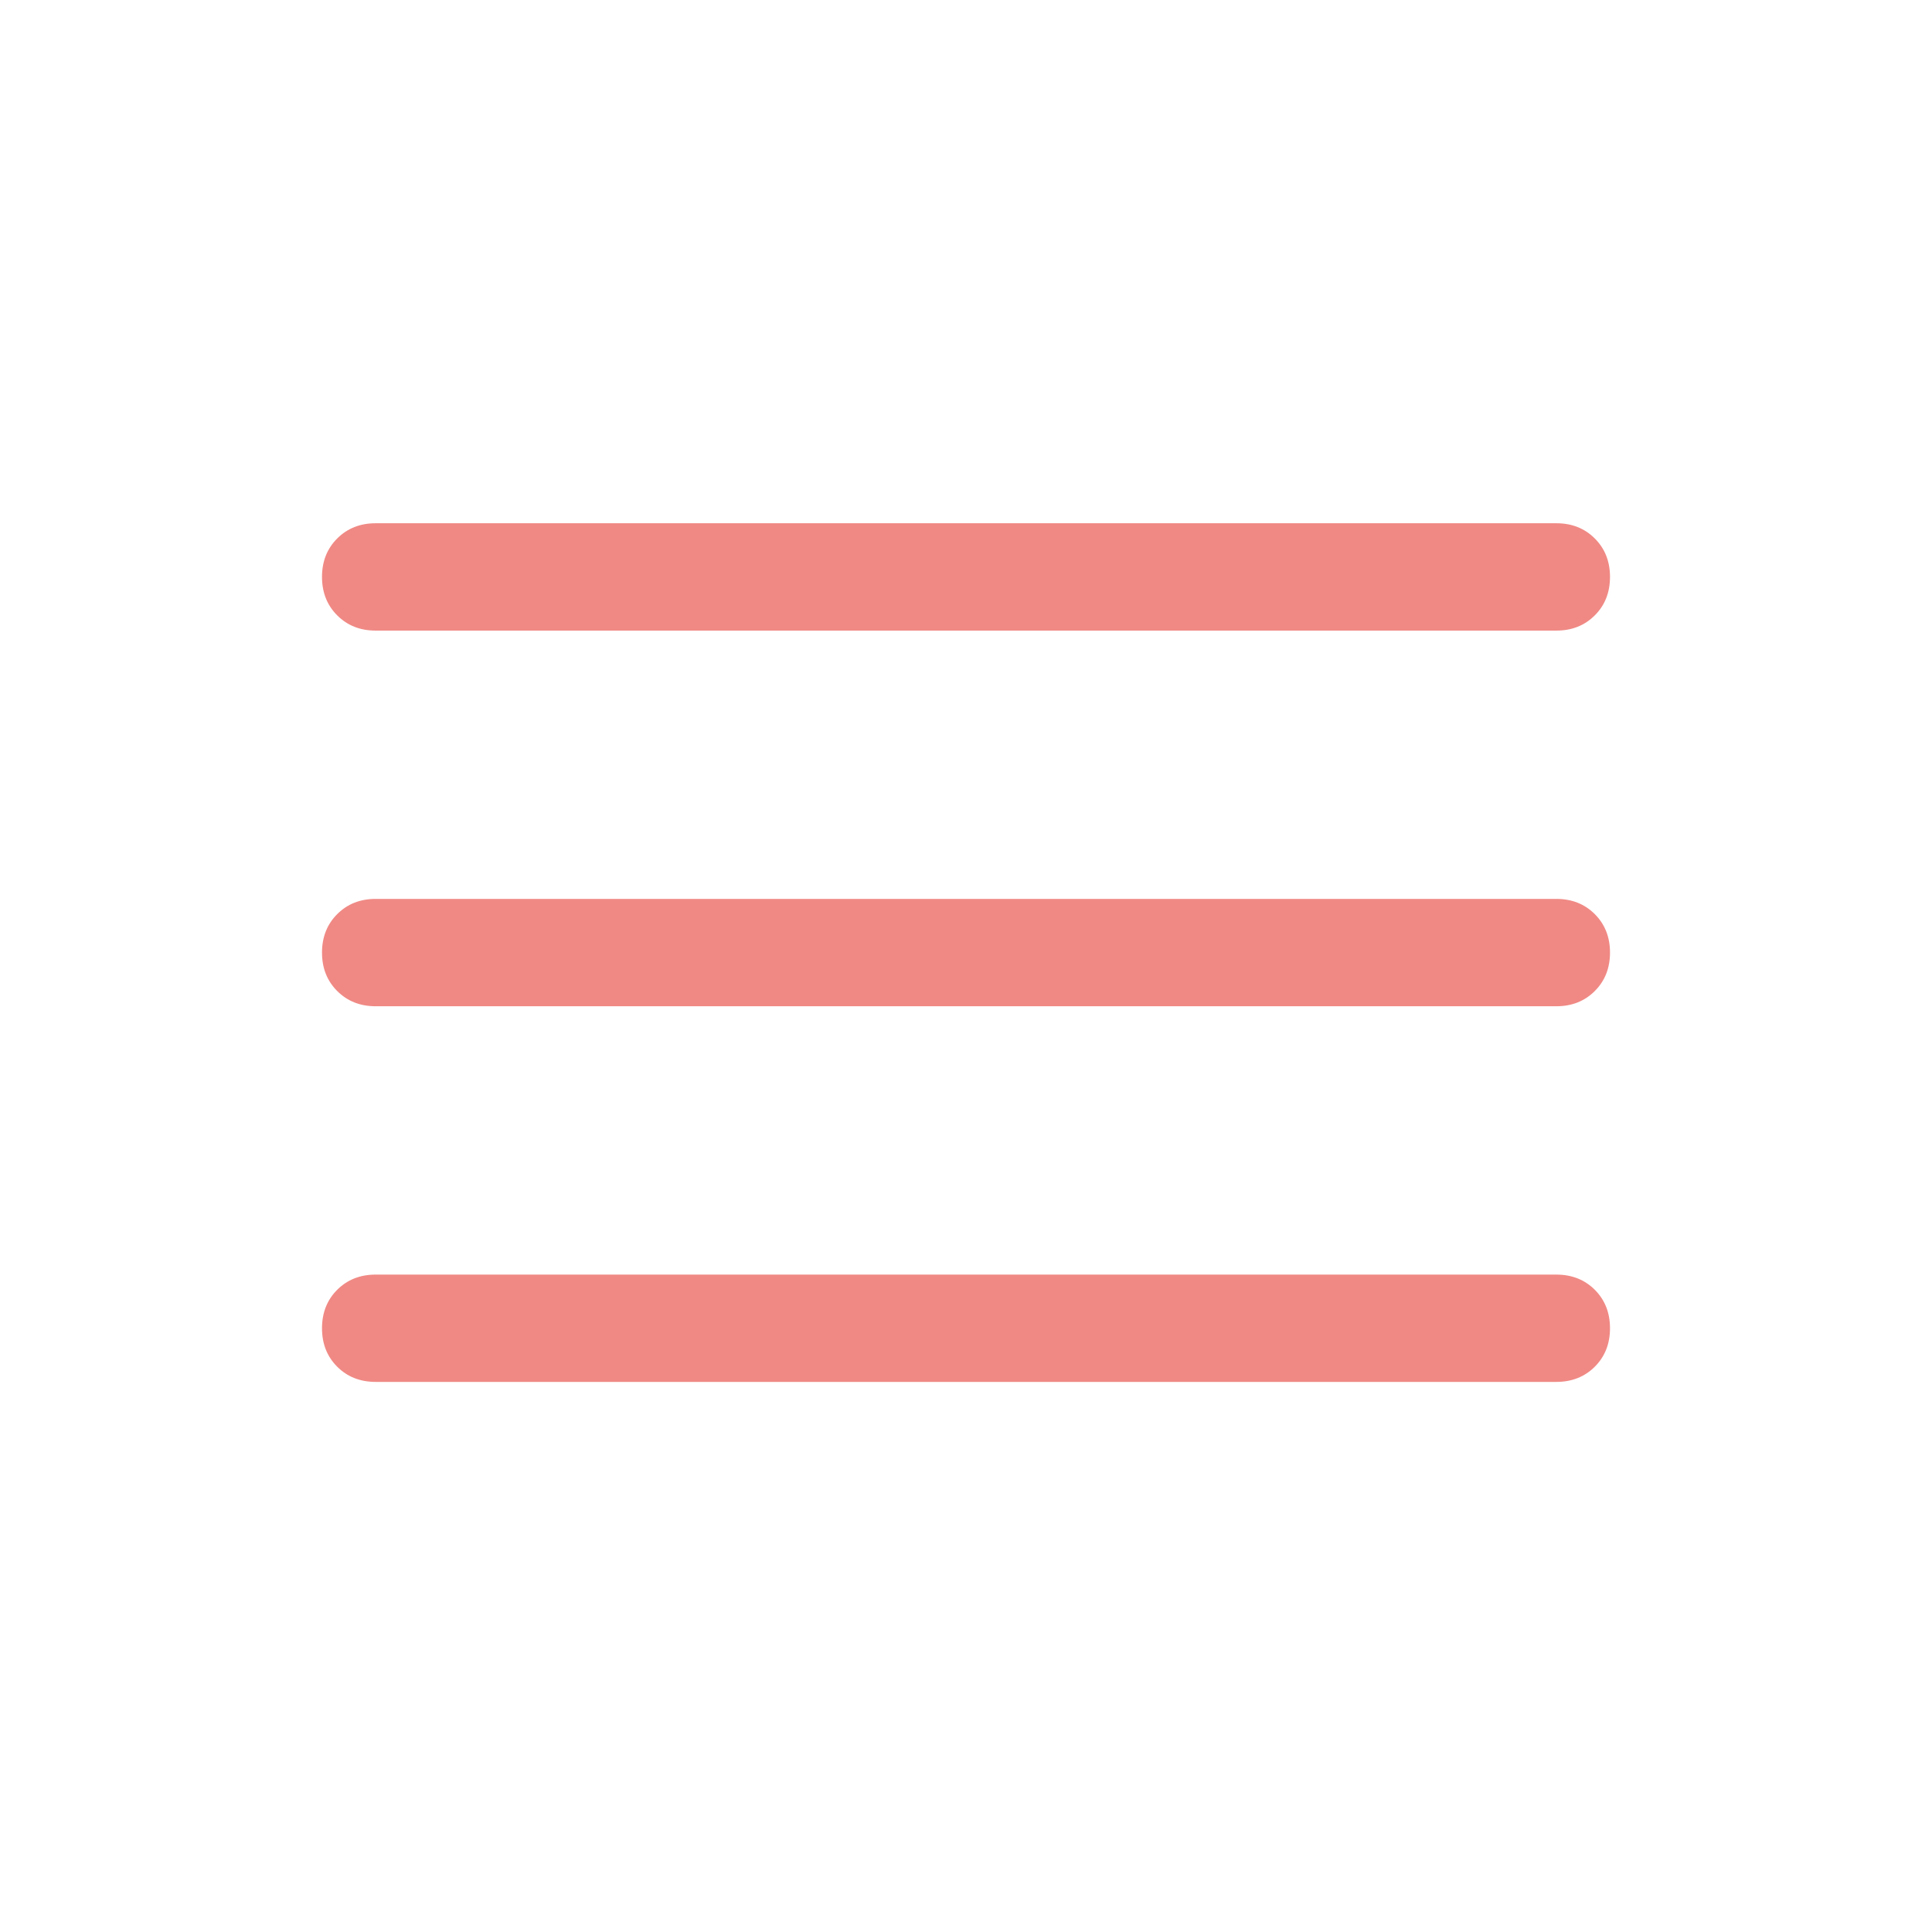
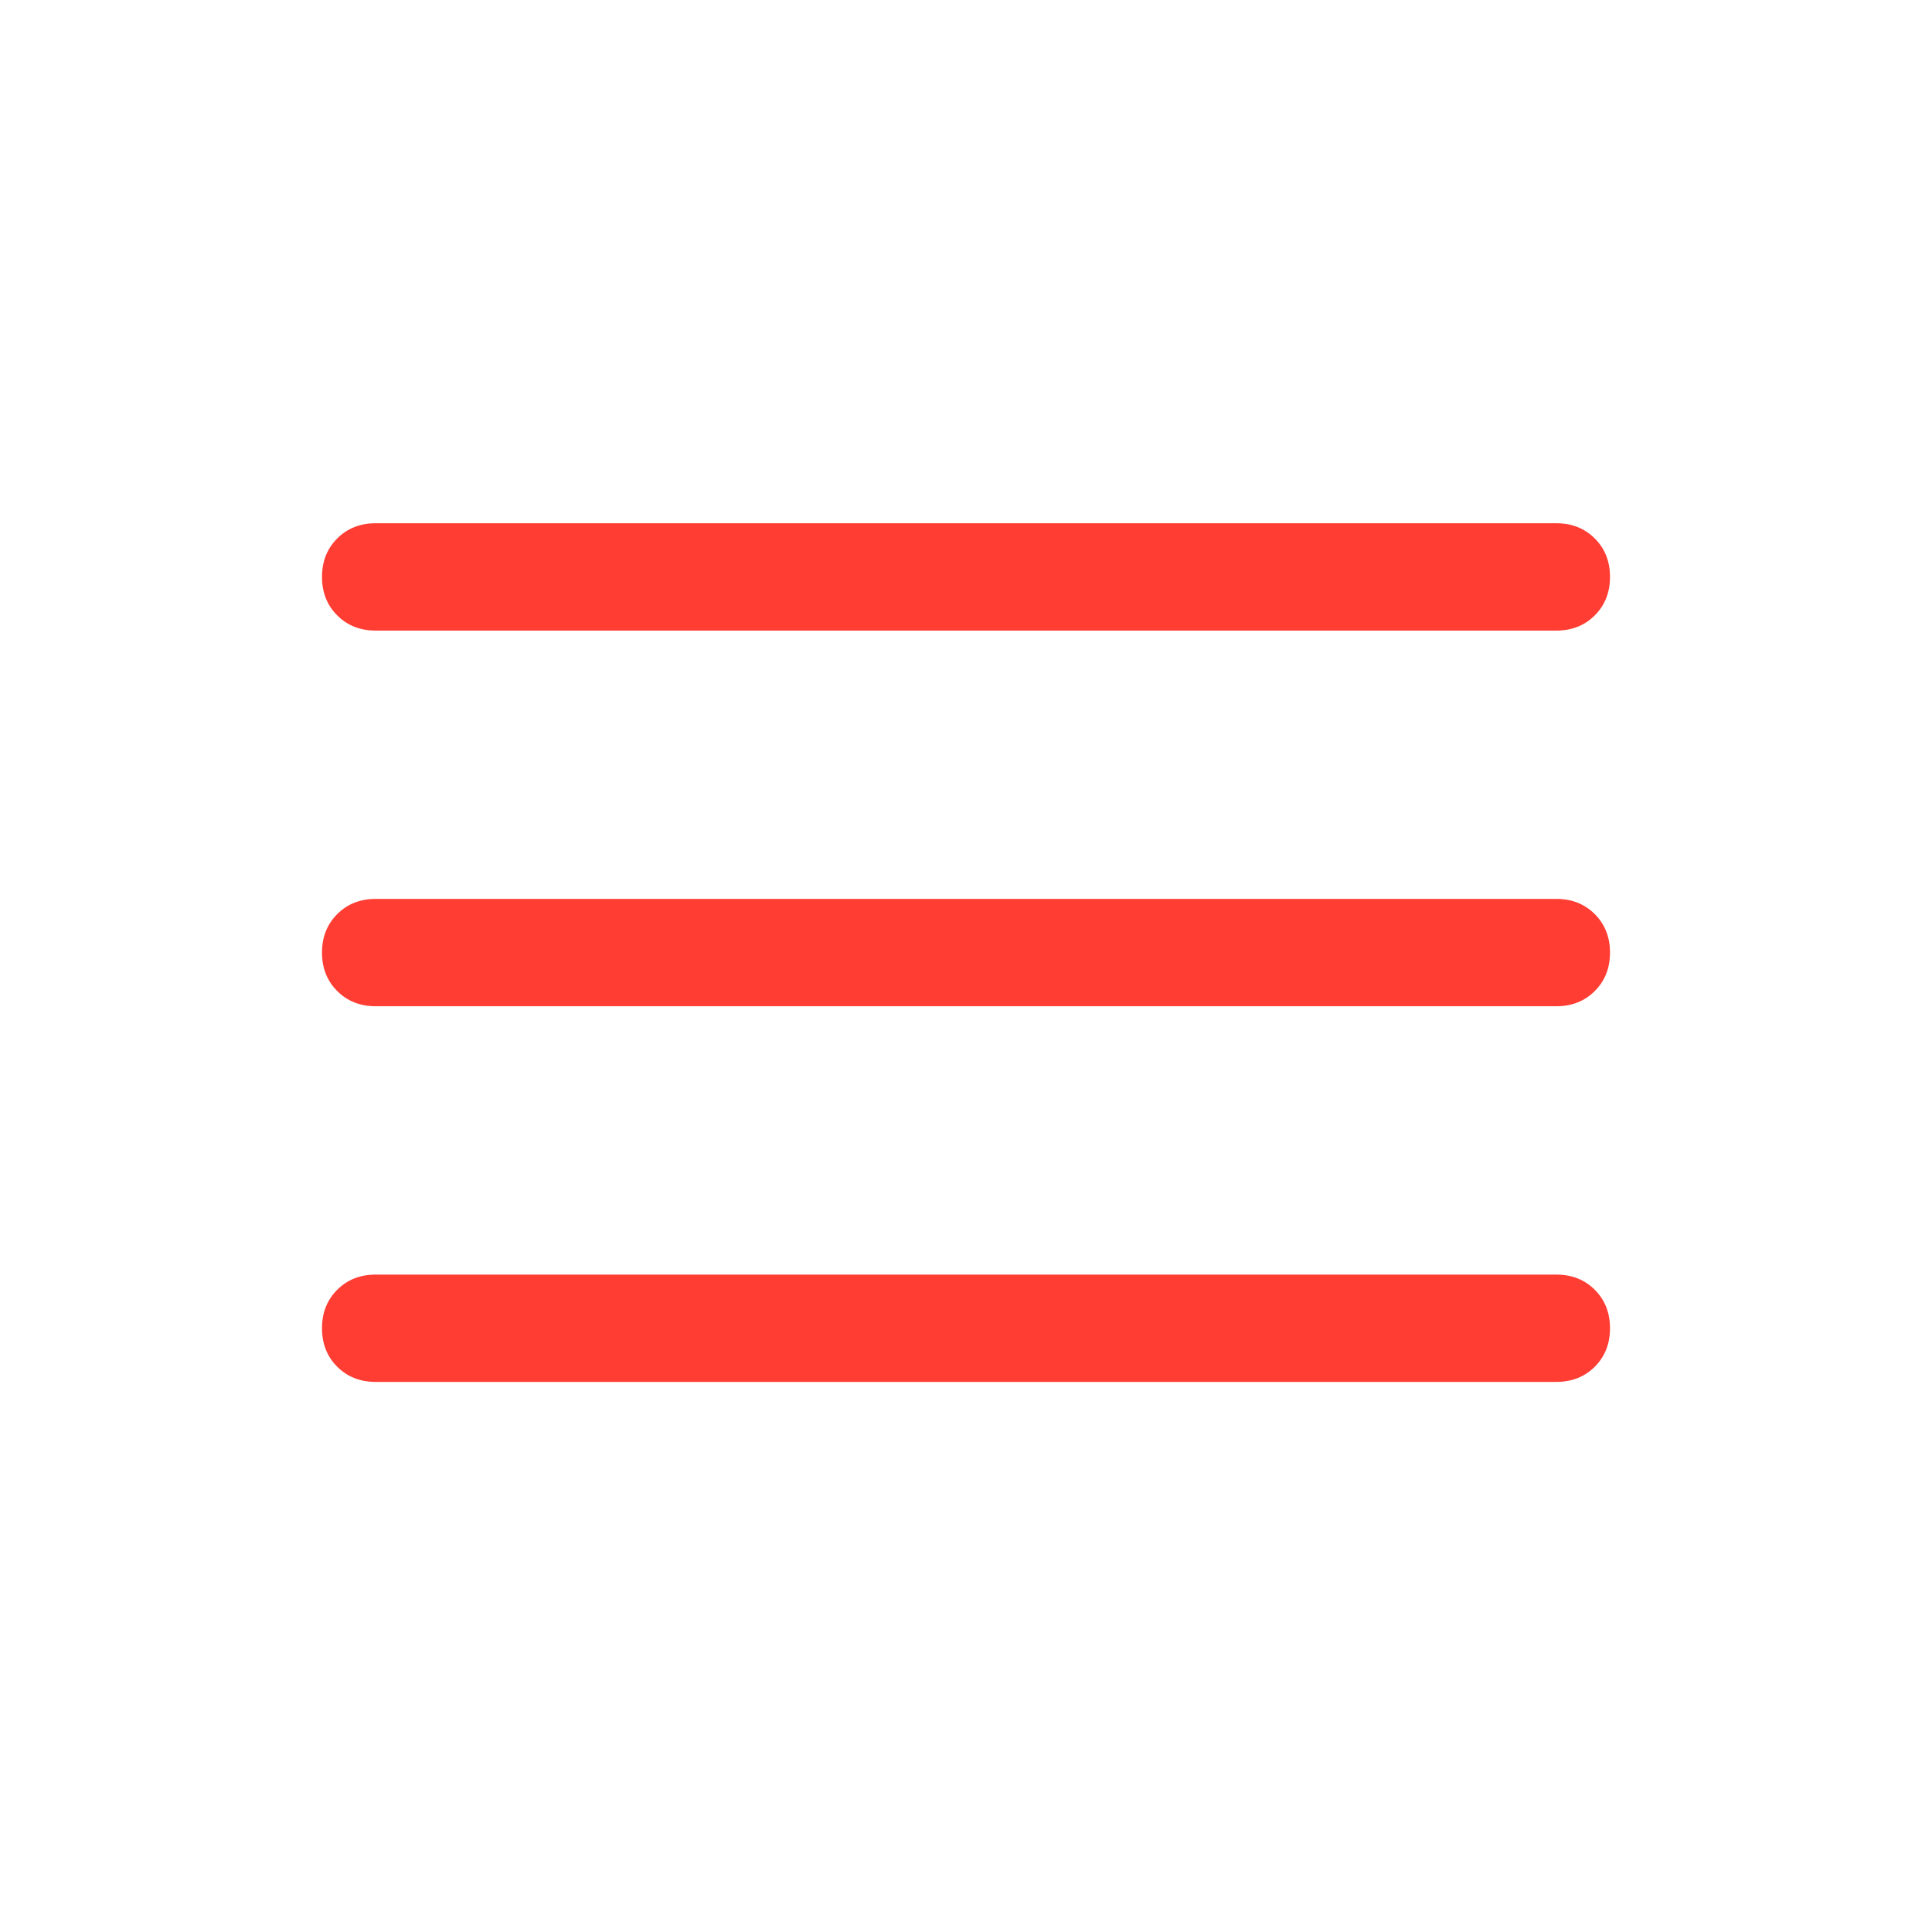
<svg xmlns="http://www.w3.org/2000/svg" width="48" height="48" viewBox="0 0 48 48" fill="none">
-   <path d="M9.333 34.333C8.948 34.333 8.63 34.207 8.378 33.956C8.126 33.704 8 33.385 8 33C8 32.615 8.126 32.296 8.378 32.044C8.63 31.793 8.948 31.667 9.333 31.667H38.667C39.052 31.667 39.37 31.793 39.622 32.044C39.874 32.296 40 32.615 40 33C40 33.385 39.874 33.704 39.622 33.956C39.37 34.207 39.052 34.333 38.667 34.333H9.333ZM9.333 25C8.948 25 8.63 24.874 8.378 24.622C8.126 24.37 8 24.052 8 23.667C8 23.282 8.126 22.963 8.378 22.711C8.63 22.459 8.948 22.333 9.333 22.333H38.667C39.052 22.333 39.37 22.459 39.622 22.711C39.874 22.963 40 23.282 40 23.667C40 24.052 39.874 24.37 39.622 24.622C39.37 24.874 39.052 25 38.667 25H9.333ZM9.333 15.667C8.948 15.667 8.63 15.541 8.378 15.289C8.126 15.037 8 14.719 8 14.333C8 13.948 8.126 13.63 8.378 13.378C8.63 13.126 8.948 13 9.333 13H38.667C39.052 13 39.37 13.126 39.622 13.378C39.874 13.63 40 13.948 40 14.333C40 14.719 39.874 15.037 39.622 15.289C39.37 15.541 39.052 15.667 38.667 15.667H9.333Z" fill="#F08984" />
+   <path d="M9.333 34.333C8.948 34.333 8.63 34.207 8.378 33.956C8.126 33.704 8 33.385 8 33C8 32.615 8.126 32.296 8.378 32.044C8.63 31.793 8.948 31.667 9.333 31.667H38.667C39.052 31.667 39.37 31.793 39.622 32.044C39.874 32.296 40 32.615 40 33C40 33.385 39.874 33.704 39.622 33.956C39.37 34.207 39.052 34.333 38.667 34.333H9.333ZM9.333 25C8.948 25 8.63 24.874 8.378 24.622C8.126 24.37 8 24.052 8 23.667C8 23.282 8.126 22.963 8.378 22.711C8.63 22.459 8.948 22.333 9.333 22.333H38.667C39.052 22.333 39.37 22.459 39.622 22.711C39.874 22.963 40 23.282 40 23.667C40 24.052 39.874 24.37 39.622 24.622C39.37 24.874 39.052 25 38.667 25H9.333ZM9.333 15.667C8.948 15.667 8.63 15.541 8.378 15.289C8.126 15.037 8 14.719 8 14.333C8 13.948 8.126 13.63 8.378 13.378C8.63 13.126 8.948 13 9.333 13H38.667C39.052 13 39.37 13.126 39.622 13.378C39.874 13.63 40 13.948 40 14.333C40 14.719 39.874 15.037 39.622 15.289C39.37 15.541 39.052 15.667 38.667 15.667H9.333Z" fill="#FF3D33" />
</svg>
